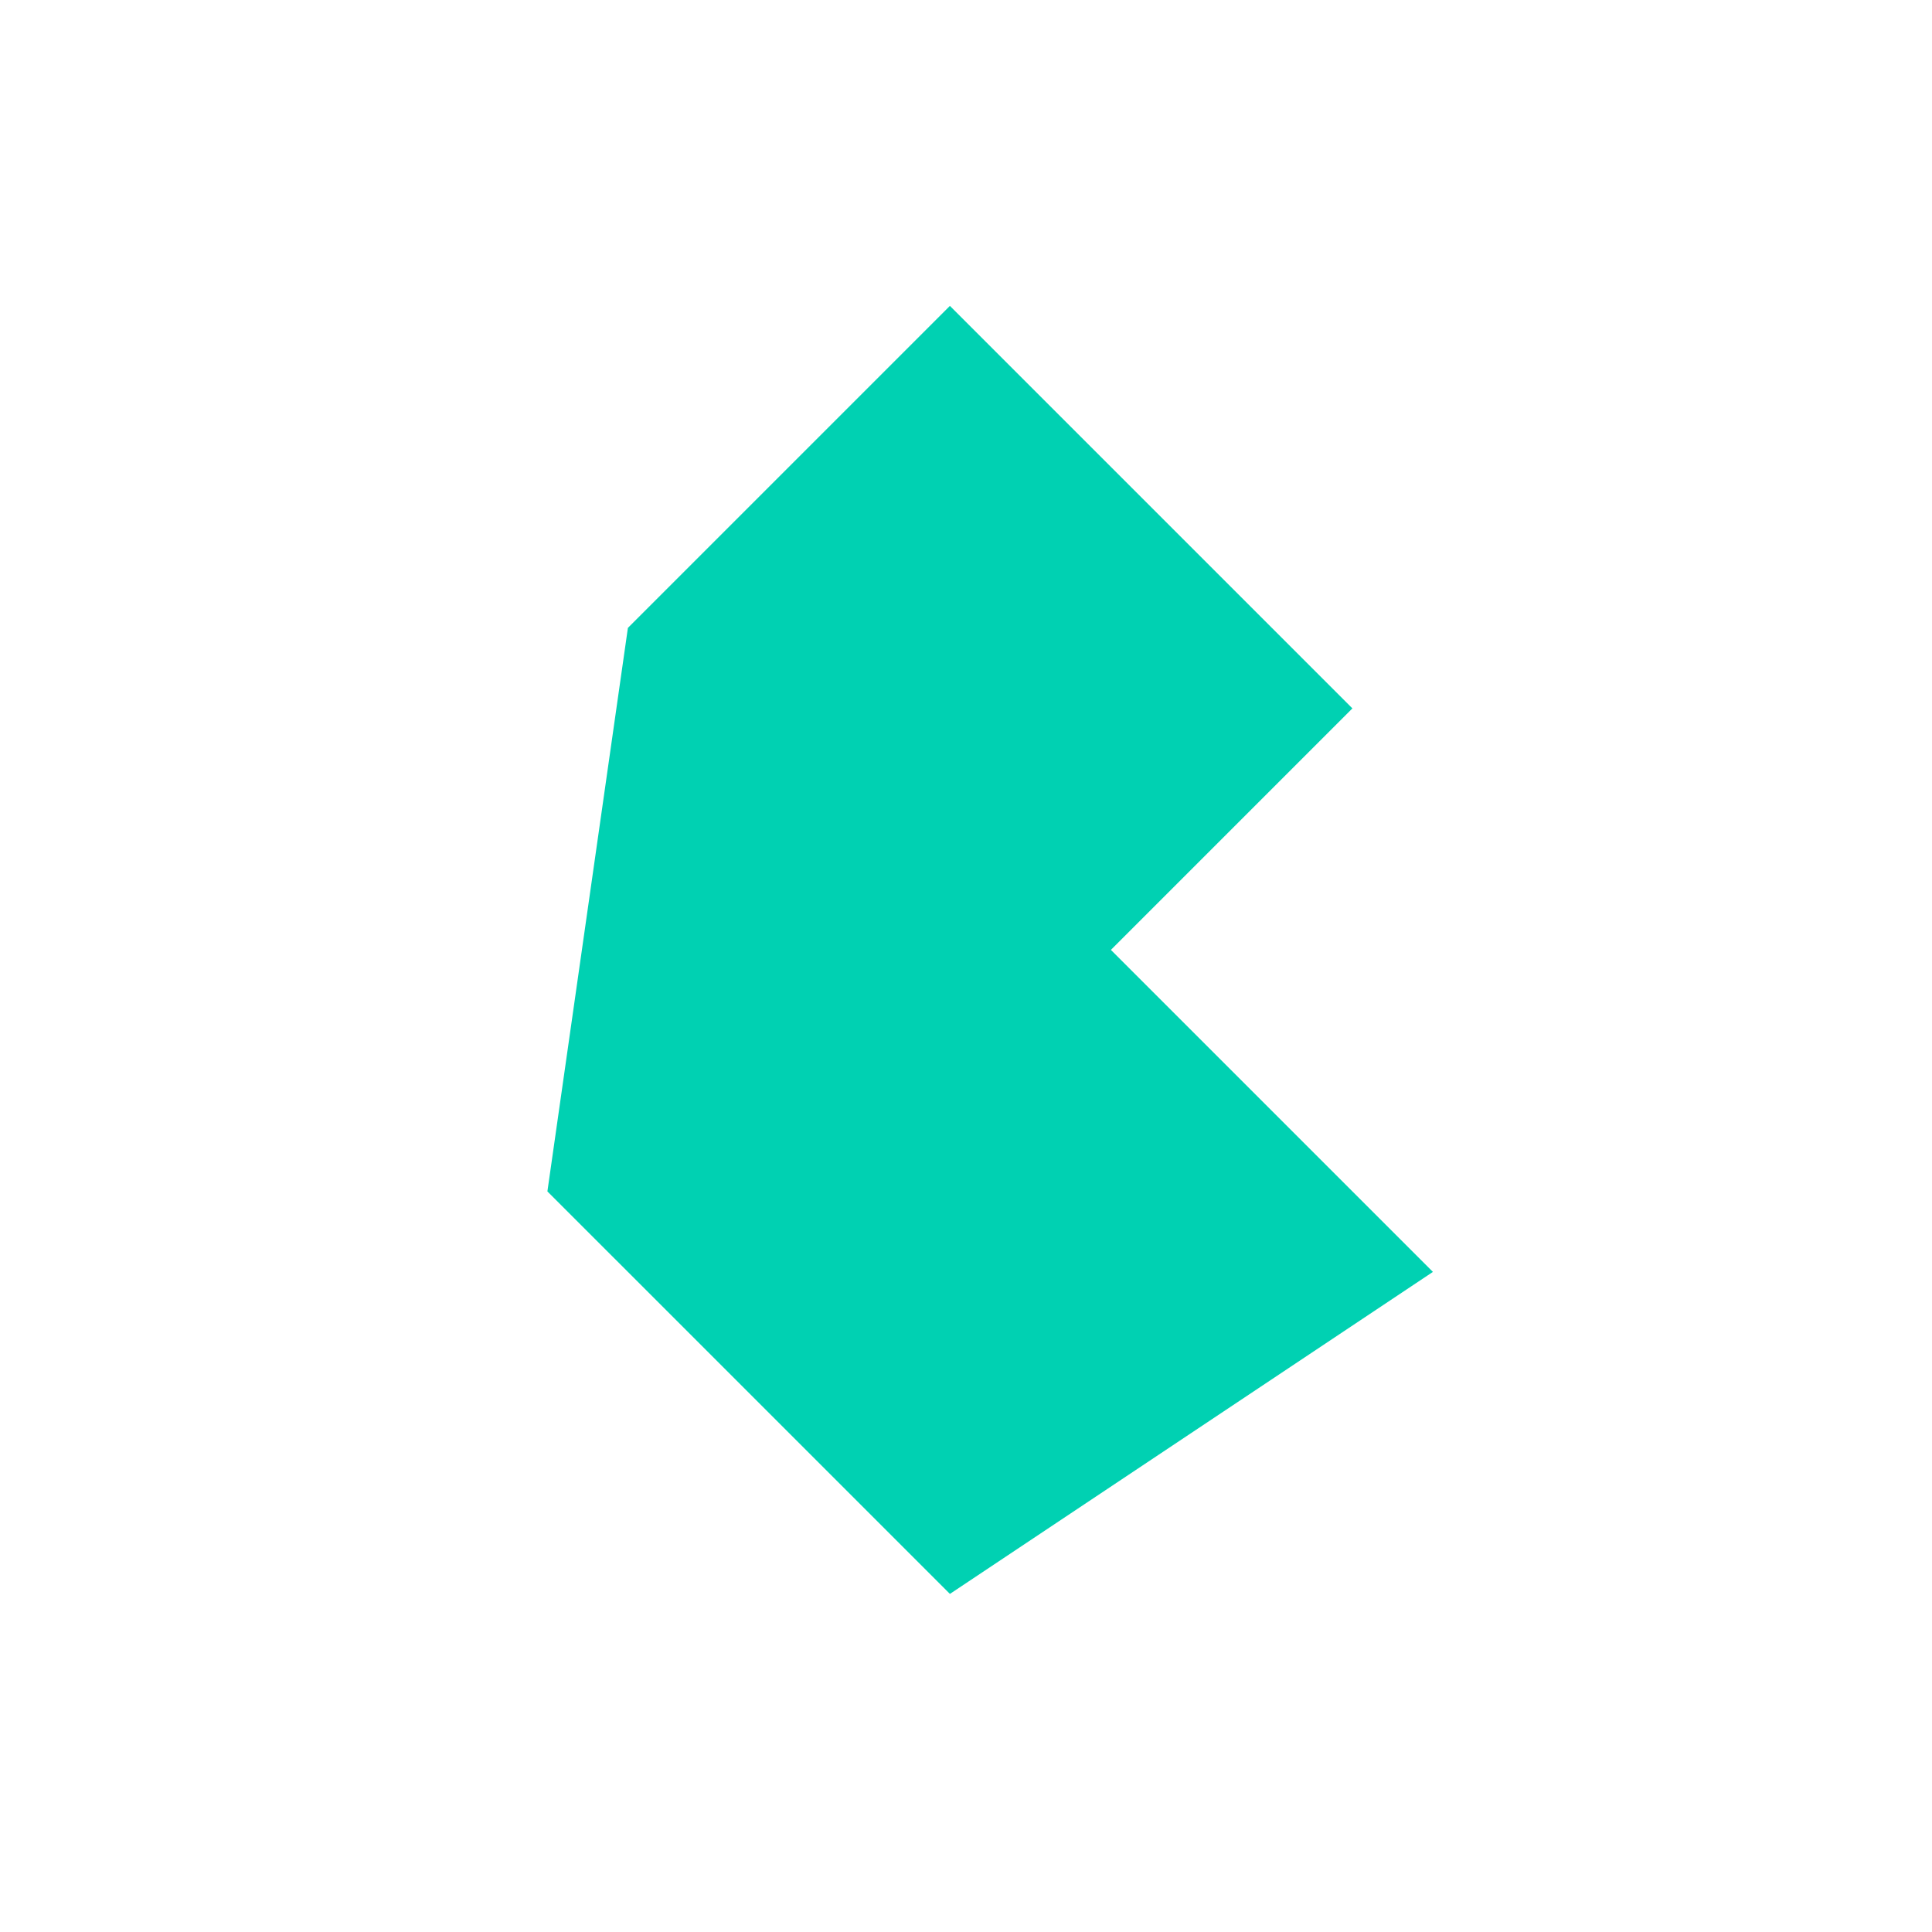
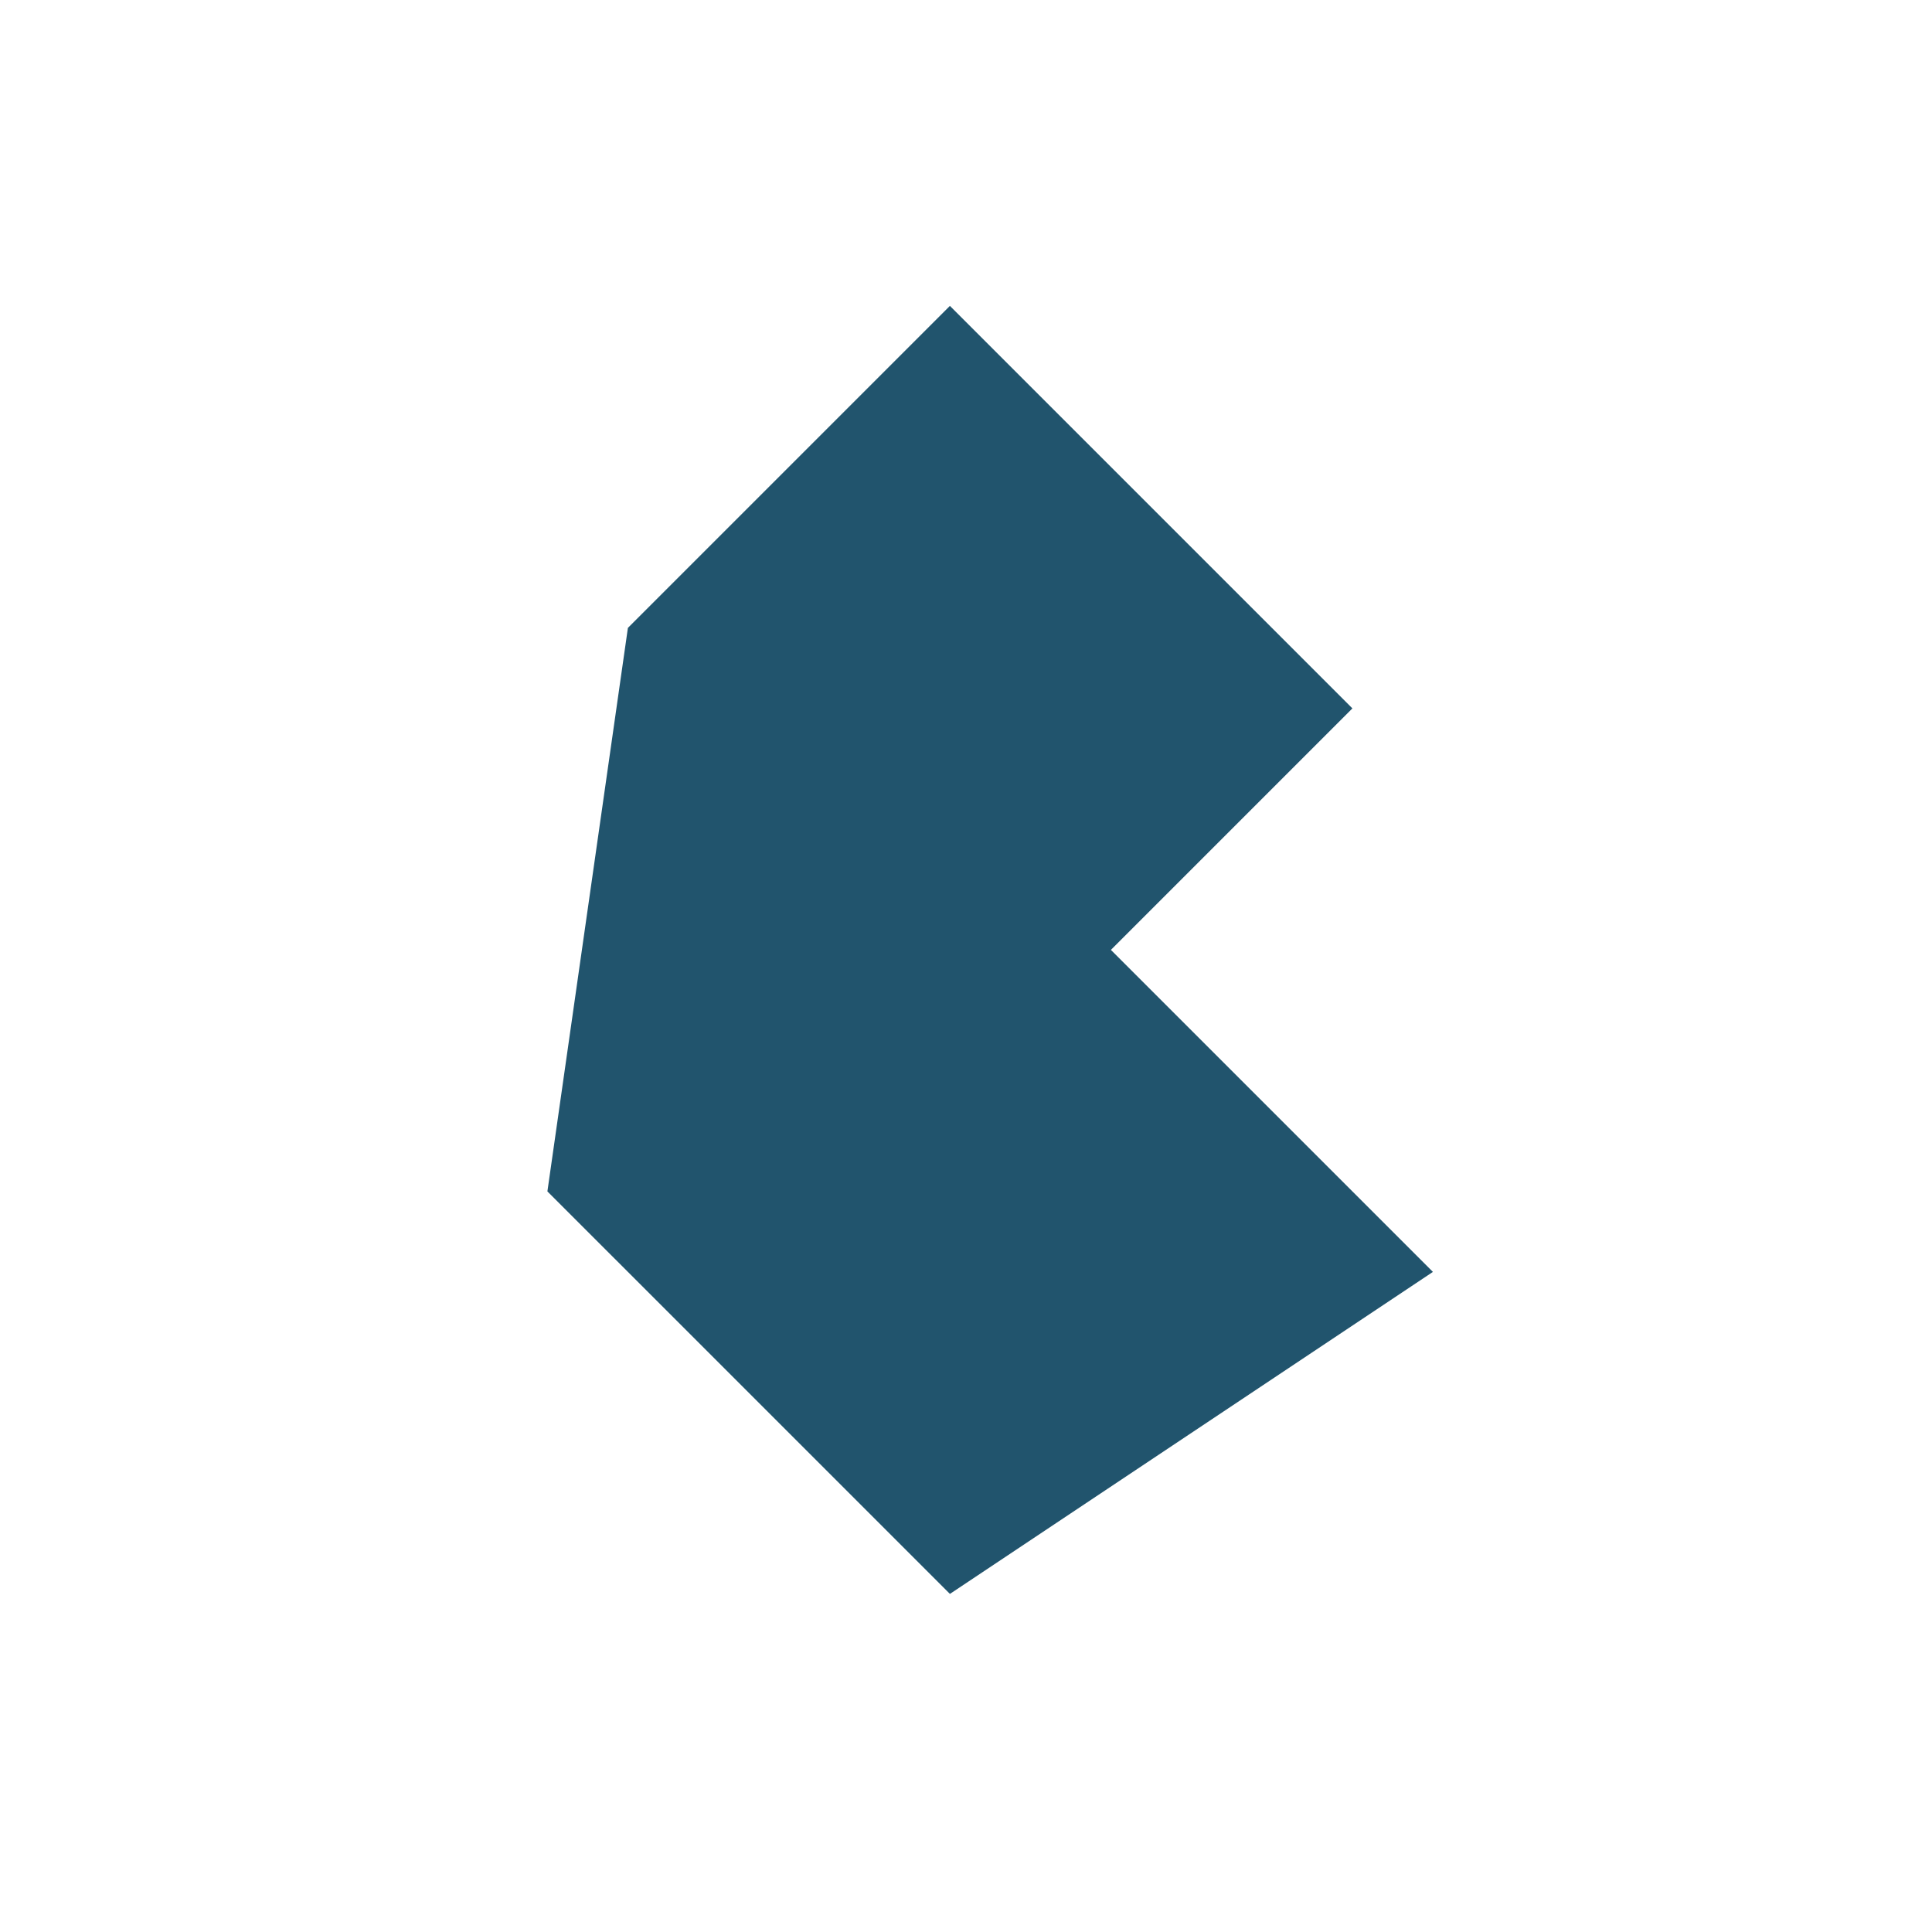
<svg xmlns="http://www.w3.org/2000/svg" width="480px" height="480px" viewBox="0 0 480 480" version="1.1">
-   <g stroke="none" stroke-width="1" fill="#00d1b2" fill-rule="evenodd">
+   <g stroke="none" stroke-width="1" fill="#21546d" fill-rule="evenodd">
    <polygon id="Path" points="136 296 156 156 236 76 336 176 276 236 356 316 236 396" />
  </g>
</svg>
